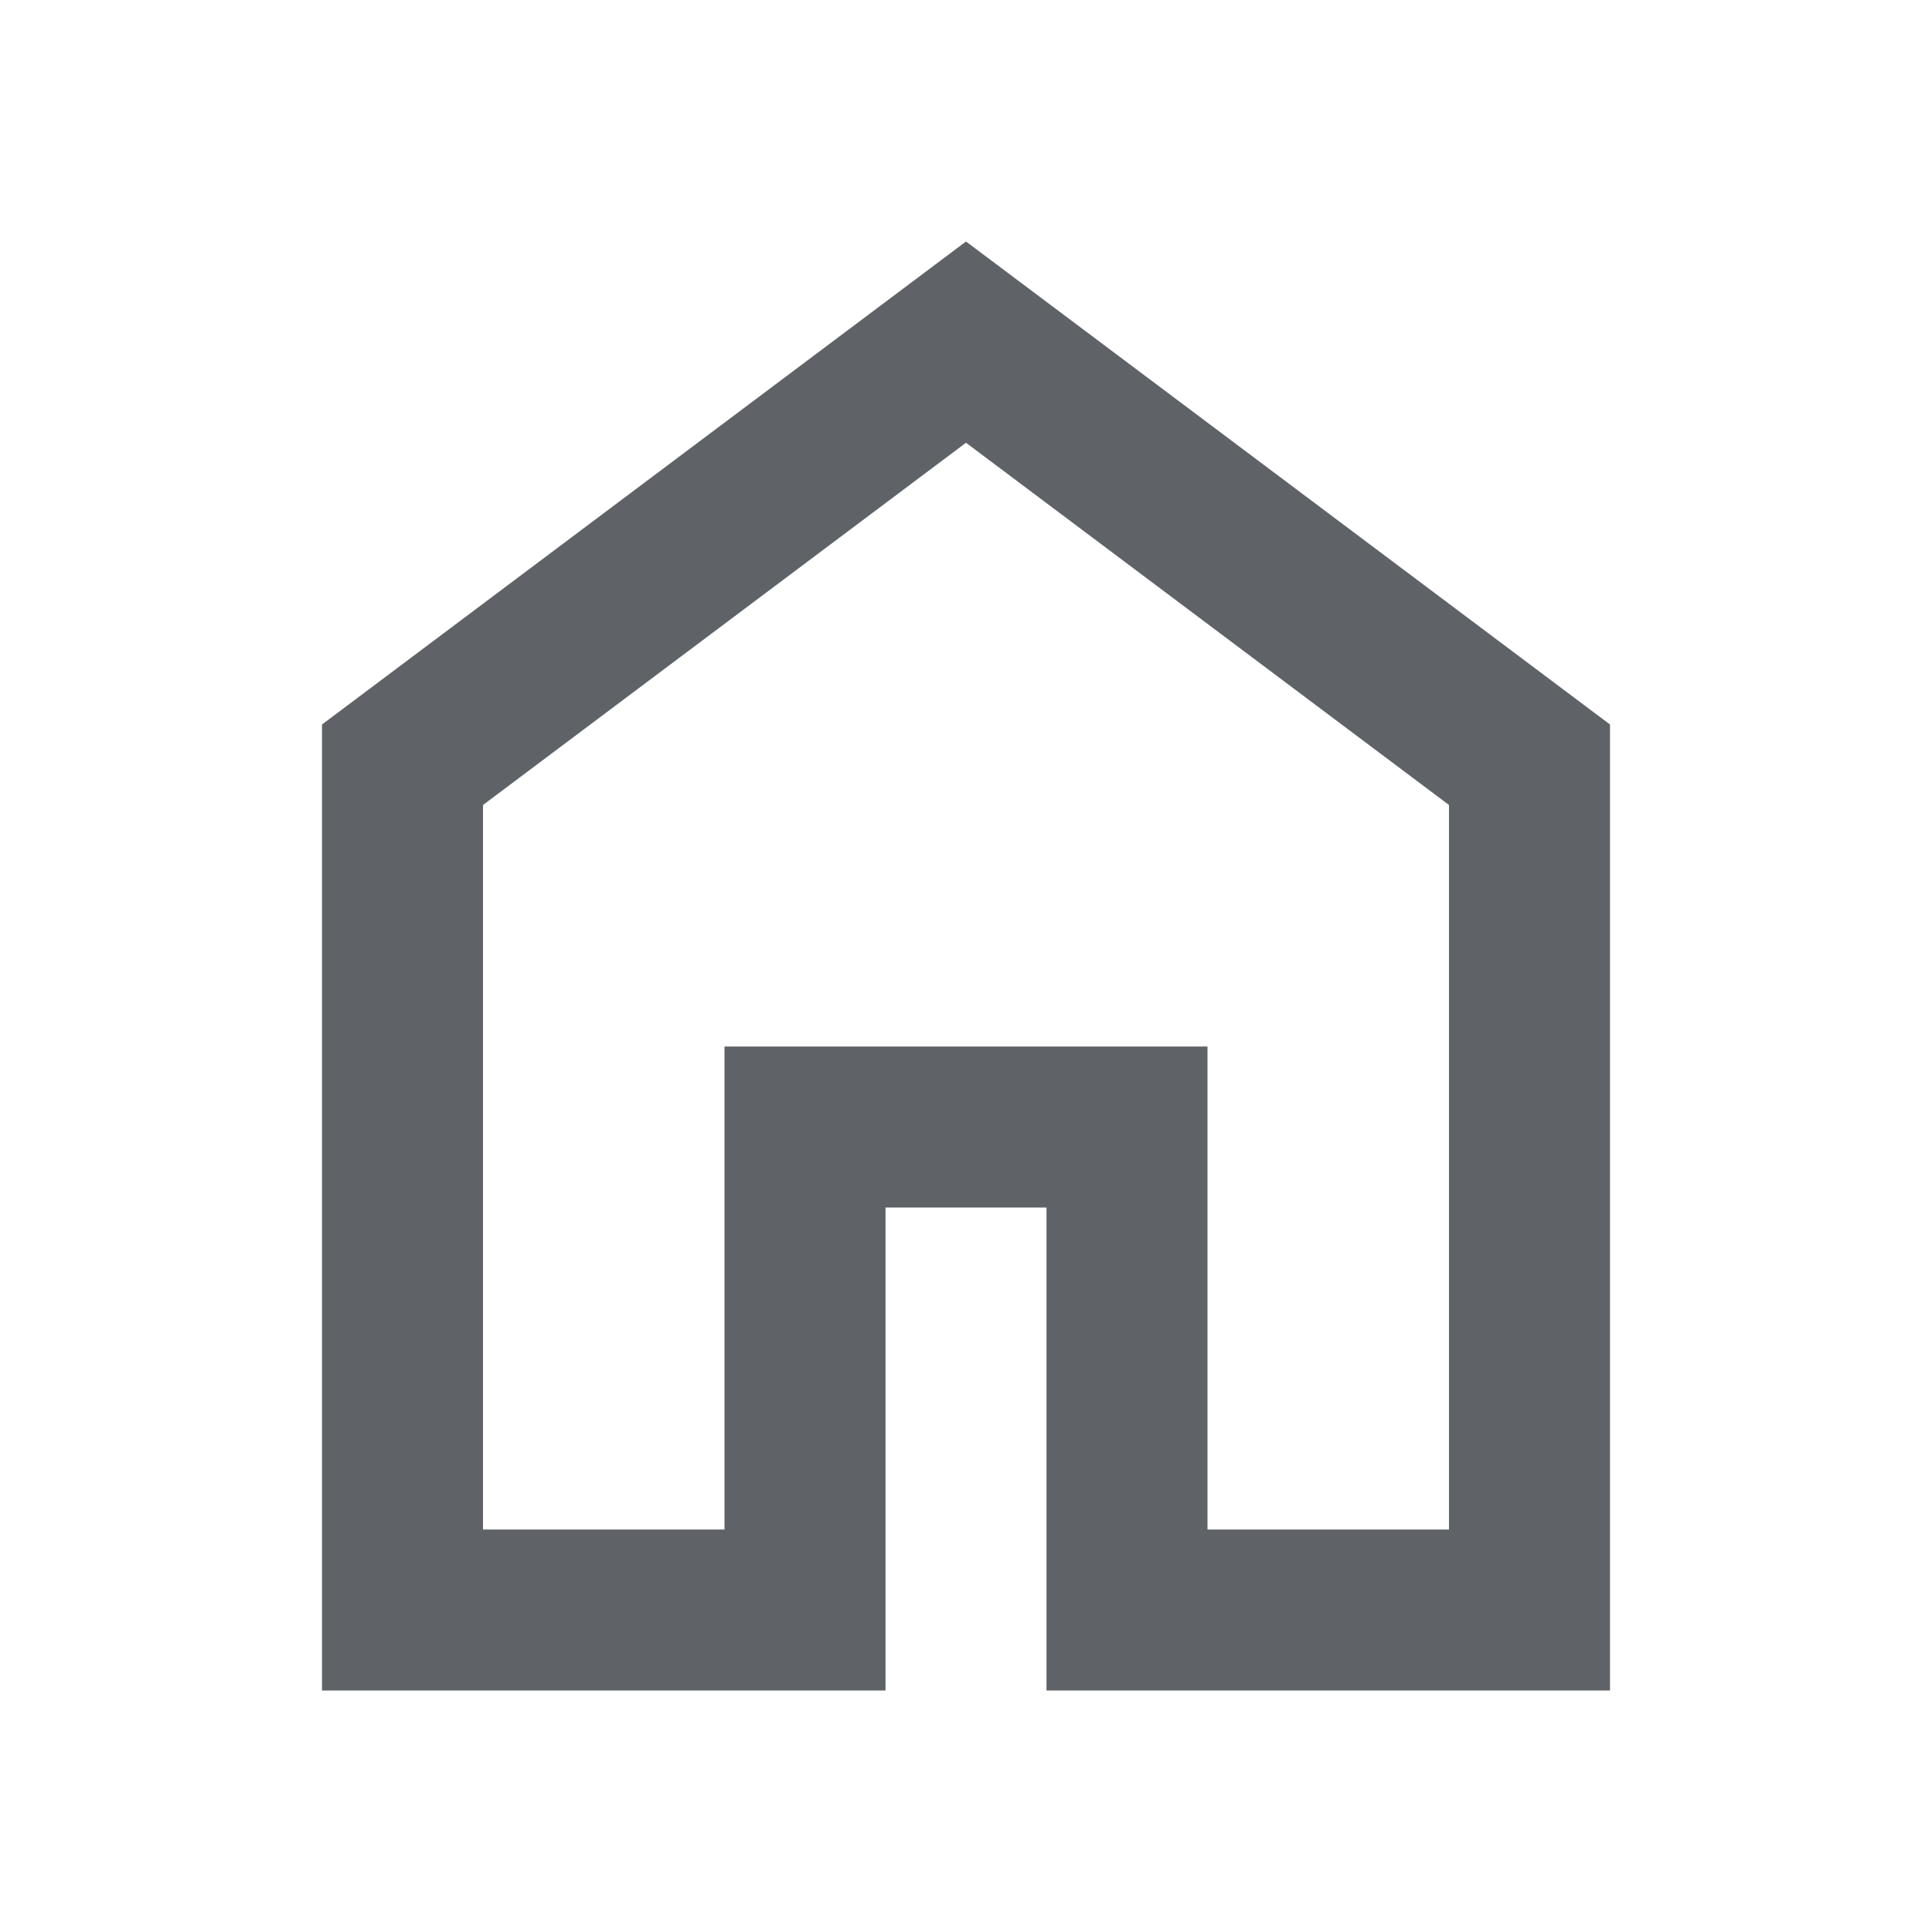
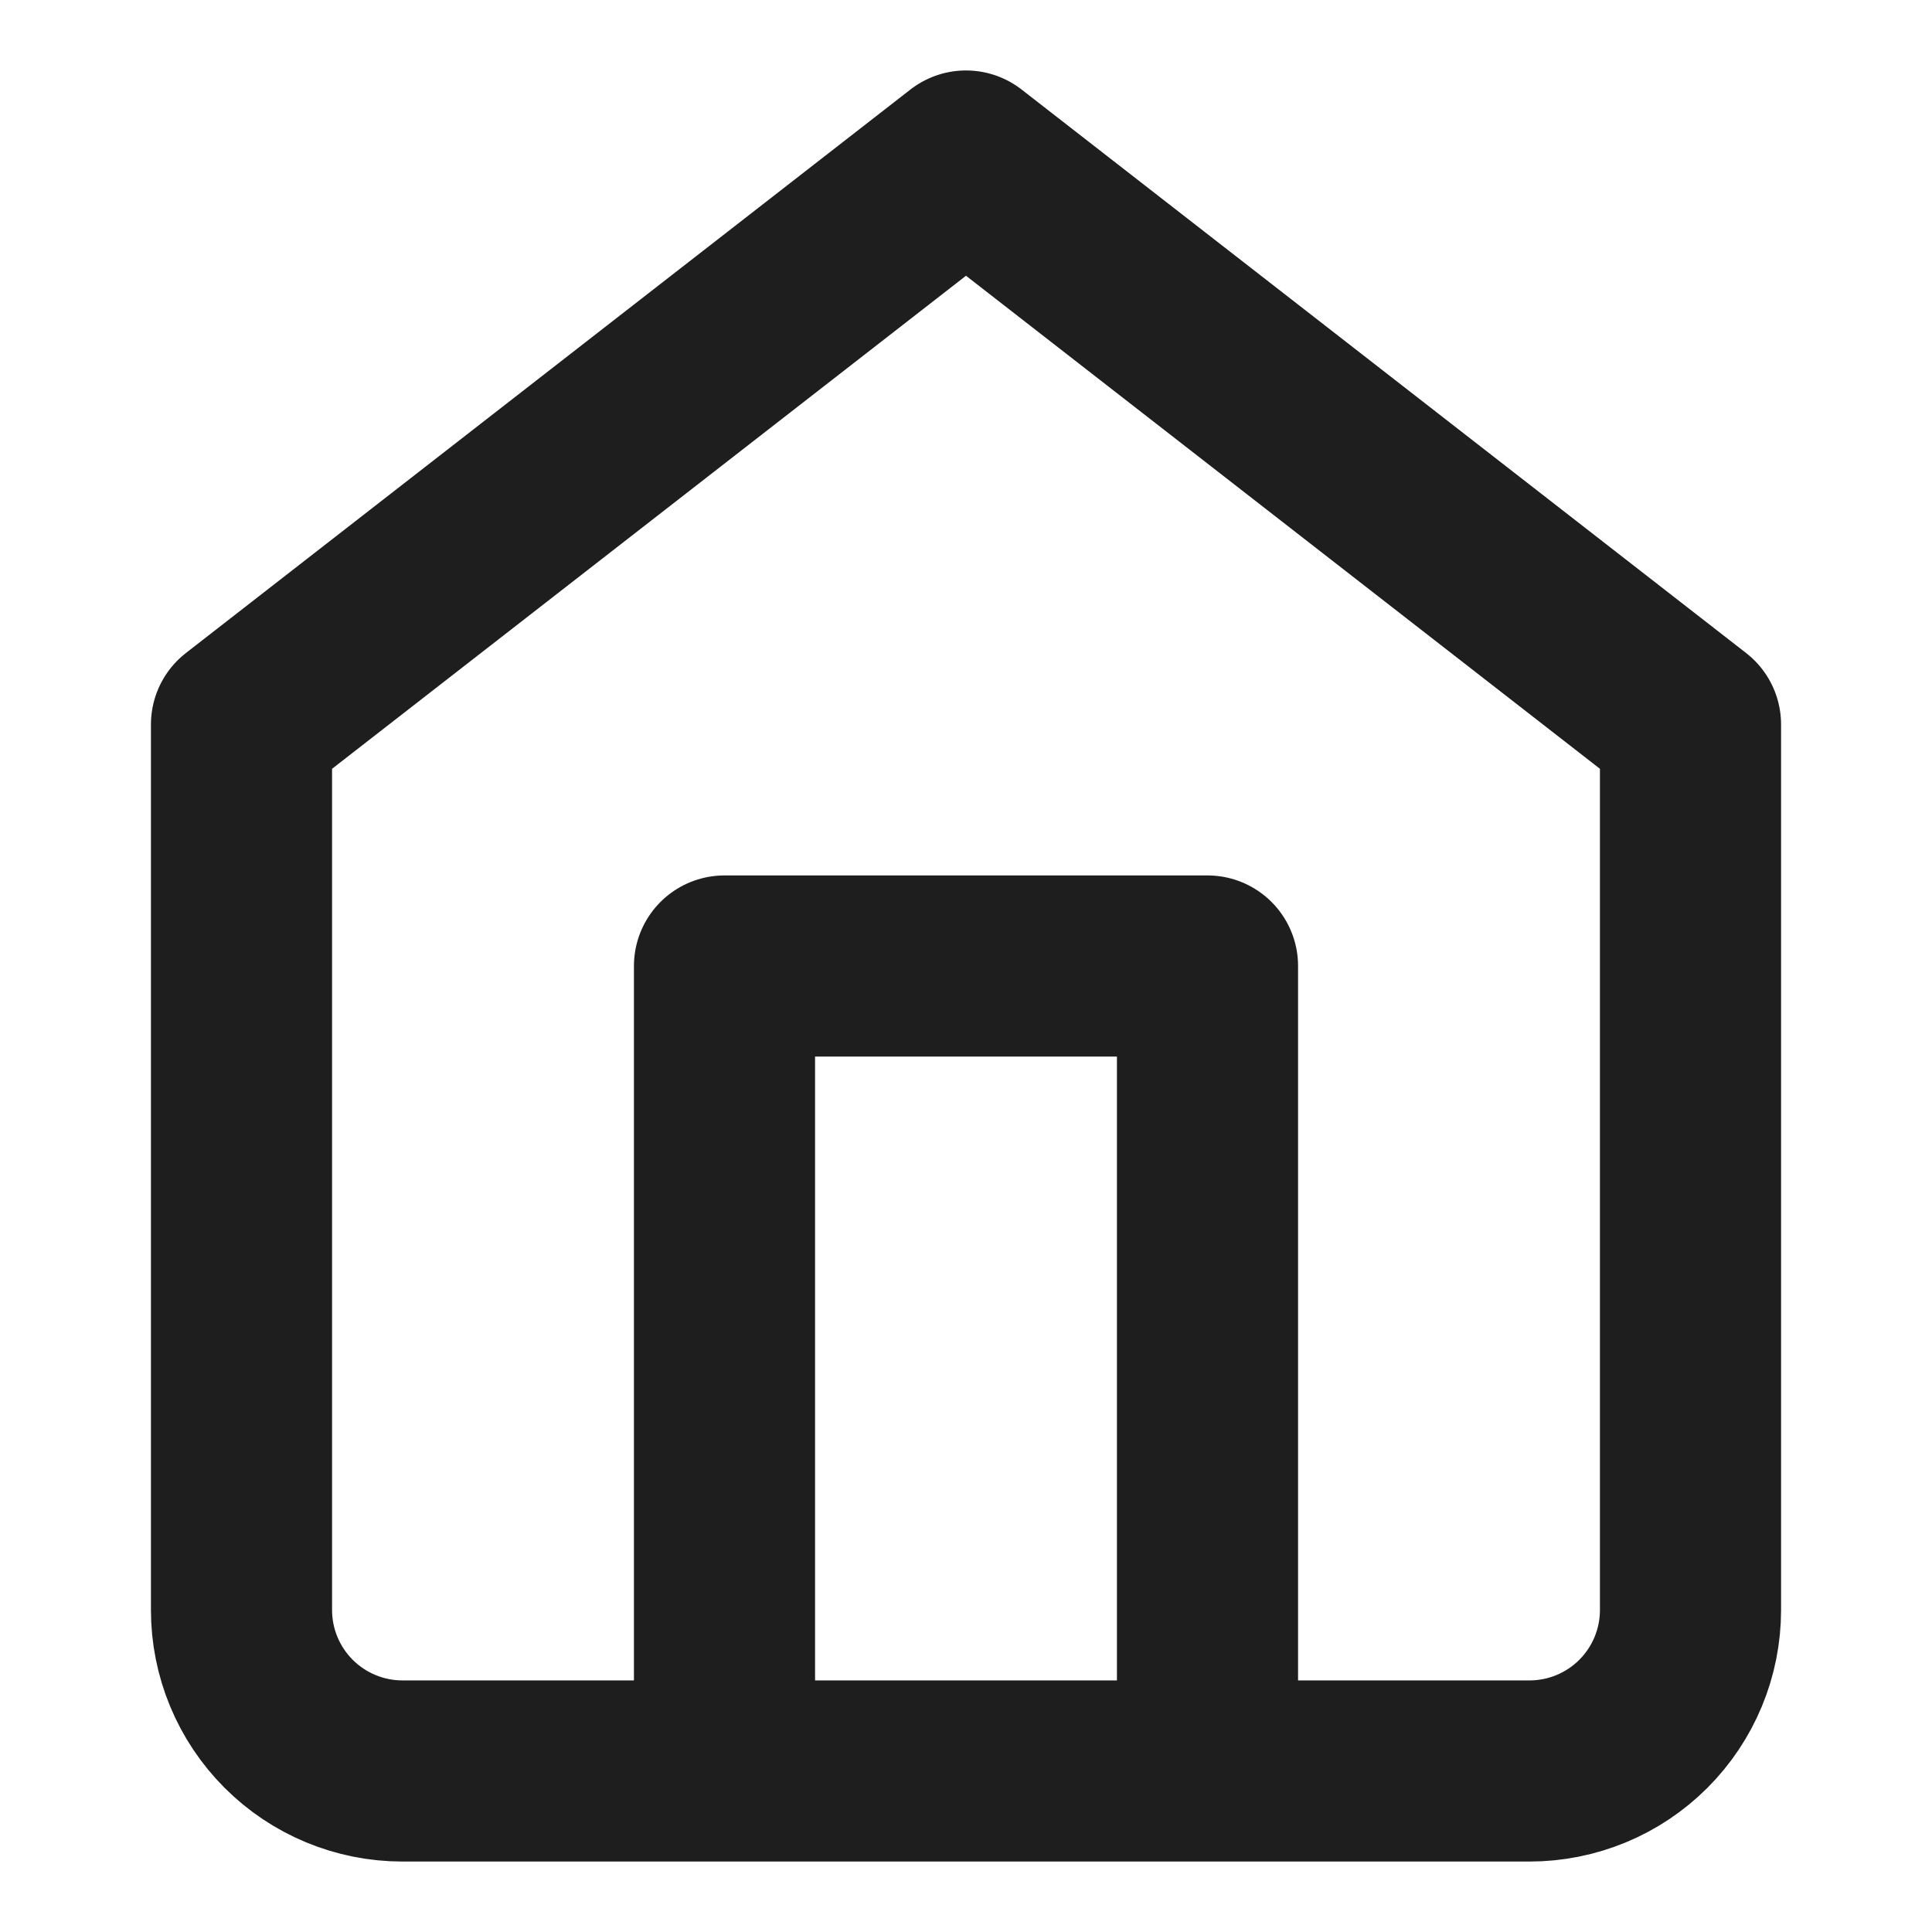
- <svg xmlns="http://www.w3.org/2000/svg" height="24px" viewBox="0 -960 960 960" width="24px" fill="#5f6368">
-   <path d="M240-200h120v-240h240v240h120v-360L480-740 240-560v360Zm-80 80v-480l320-240 320 240v480H520v-240h-80v240H160Zm320-350Z" />
+ <svg xmlns="http://www.w3.org/2000/svg" width="32" height="32" viewBox="0 0 32 32" fill="none">
+   <path d="M12 29.333V16H20V29.333M4 12L16 2.667L28 12V26.667C28 27.374 27.719 28.052 27.219 28.552C26.719 29.052 26.041 29.333 25.333 29.333H6.667C5.959 29.333 5.281 29.052 4.781 28.552C4.281 28.052 4 27.374 4 26.667V12Z" stroke="#1E1E1E" stroke-width="3" stroke-linecap="round" stroke-linejoin="round" />
</svg>
